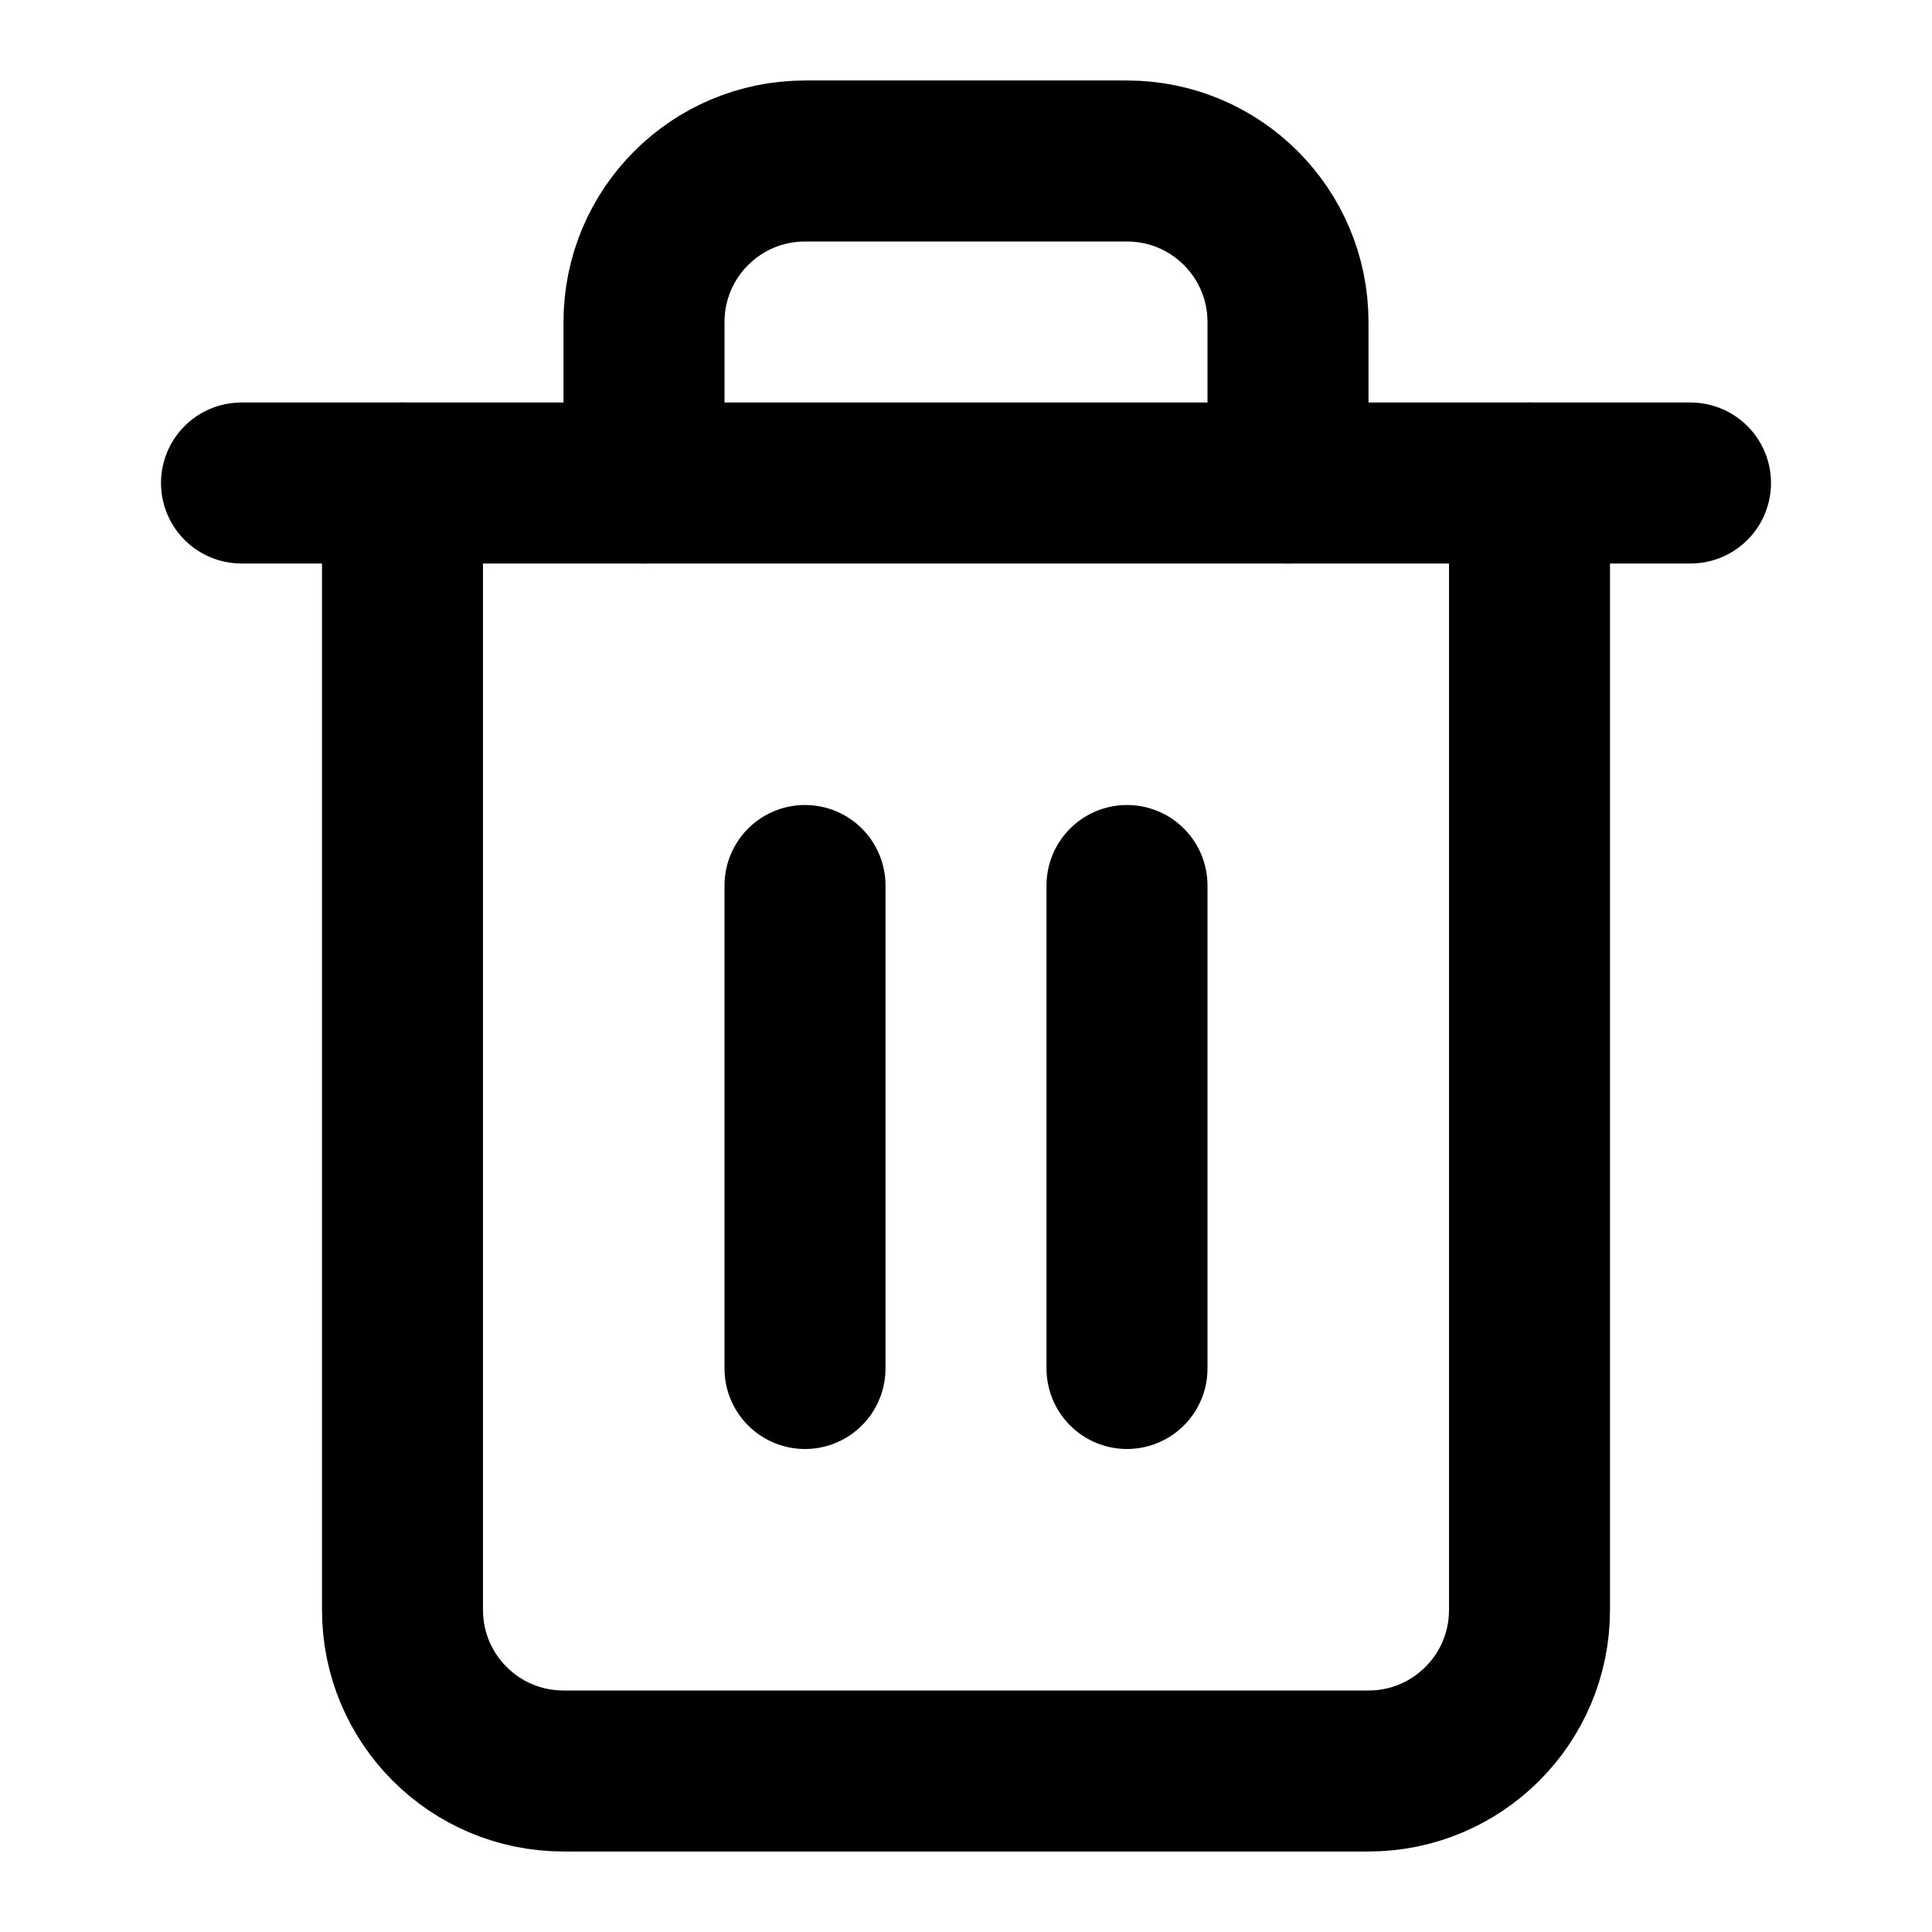
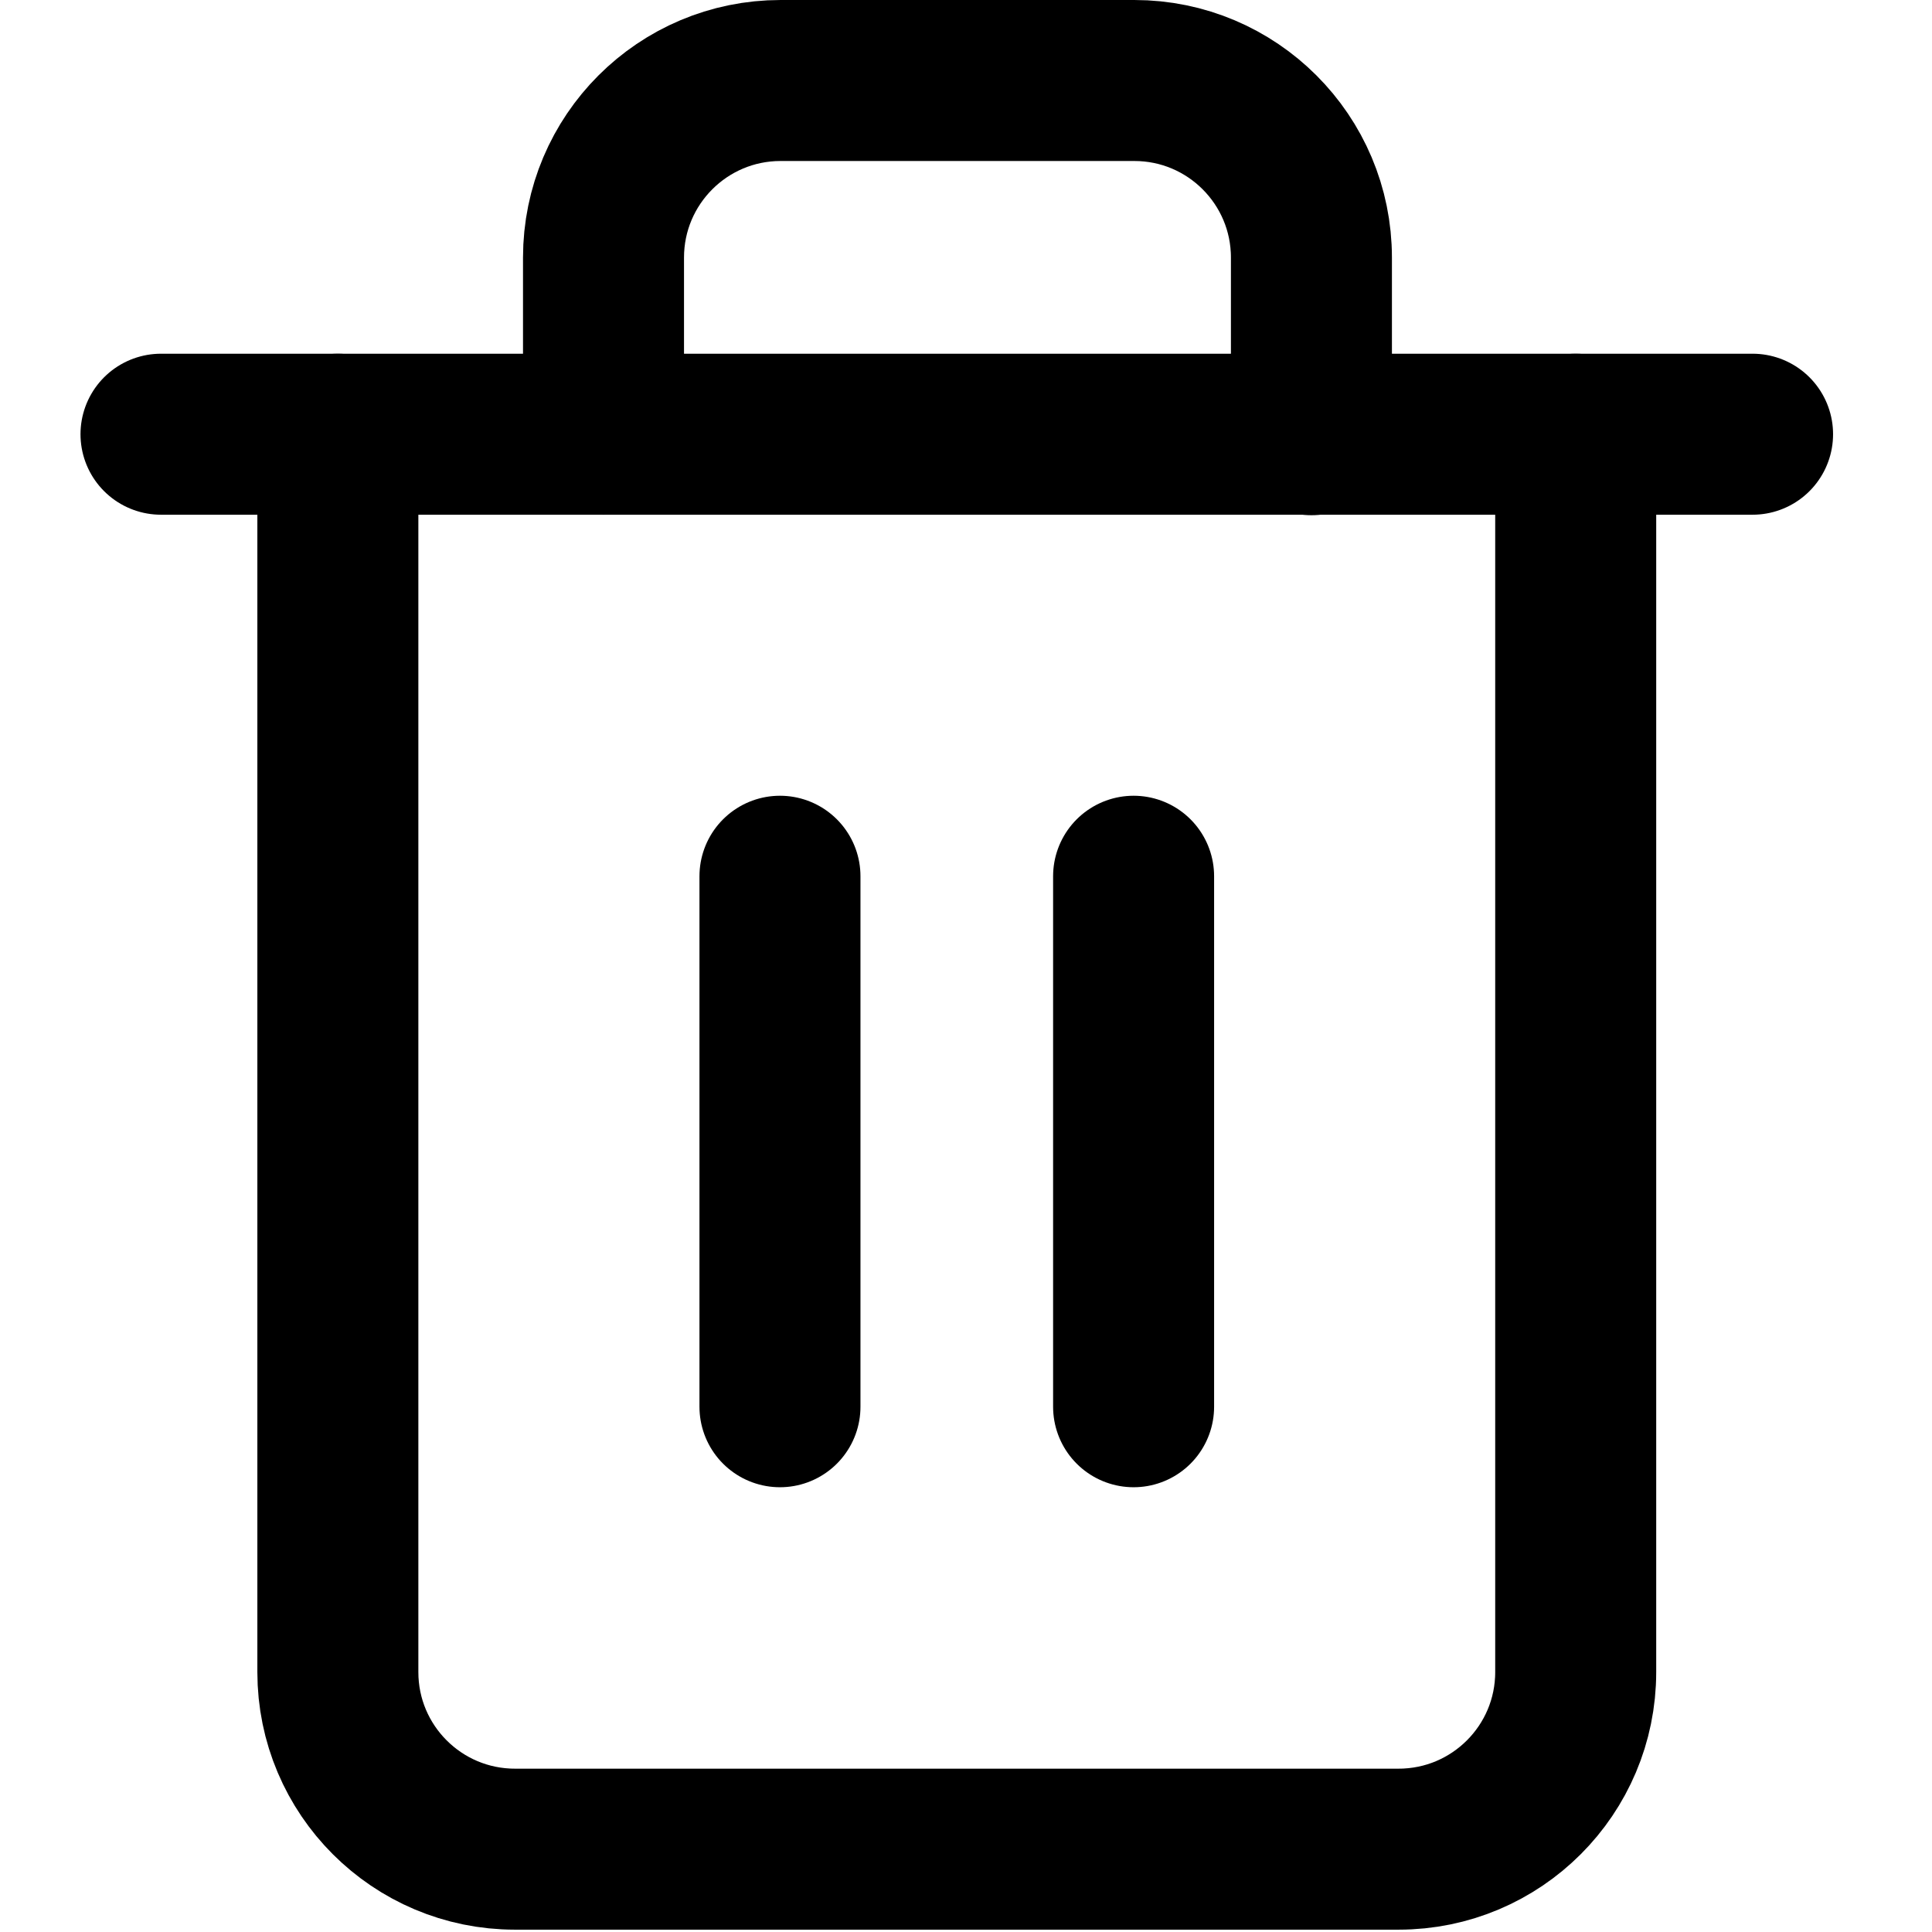
- <svg xmlns="http://www.w3.org/2000/svg" id="delete-black" width="24" height="24" viewBox="0 0 24 24">
-   <path id="Path_836" data-name="Path 836" d="M0,0H24V24H0Z" fill="none" />
-   <g id="trash-2">
-     <path id="Path_851" data-name="Path 851" d="M3,6H21" fill="none" stroke="#000" stroke-linecap="round" stroke-linejoin="round" stroke-width="2" />
-     <path id="Path_852" data-name="Path 852" d="M19,6V20a2,2,0,0,1-2,2H7a2,2,0,0,1-2-2V6M8,6V4a2,2,0,0,1,2-2h4a2,2,0,0,1,2,2V6" fill="none" stroke="#000" stroke-linecap="round" stroke-linejoin="round" stroke-width="2" />
-     <line id="Line_88" data-name="Line 88" y2="6" transform="translate(10 11)" fill="none" stroke="#000" stroke-linecap="round" stroke-linejoin="round" stroke-width="2" />
-     <line id="Line_89" data-name="Line 89" y2="6" transform="translate(14 11)" fill="none" stroke="#000" stroke-linecap="round" stroke-linejoin="round" stroke-width="2" />
+ <svg xmlns="http://www.w3.org/2000/svg" width="24" height="24" viewBox="0 0 24 24">
+   <defs>
+     <clipPath id="clip-delete-black">
+       <rect width="24" height="24" />
+     </clipPath>
+   </defs>
+   <g id="delete-black" clip-path="url(#clip-delete-black)">
+     <g id="trash-2" transform="translate(-1 -1)">
+       <path id="Path_851" data-name="Path 851" d="M3,6H22.771" transform="translate(0 0.394)" fill="none" stroke="#000" stroke-linecap="round" stroke-linejoin="round" stroke-width="2" />
+       <path id="Path_852" data-name="Path 852" d="M20.377,6.394V21.771a2.2,2.2,0,0,1-2.2,2.2H7.2a2.2,2.2,0,0,1-2.2-2.2V6.394m3.3,0V4.2a2.2,2.2,0,0,1,2.2-2.2h4.394a2.2,2.2,0,0,1,2.2,2.2v2.2" transform="translate(0.197 0)" fill="none" stroke="#000" stroke-linecap="round" stroke-linejoin="round" stroke-width="2" />
+       <line id="Line_88" data-name="Line 88" y2="6.59" transform="translate(10.689 11.885)" fill="none" stroke="#000" stroke-linecap="round" stroke-linejoin="round" stroke-width="2" />
+       <line id="Line_89" data-name="Line 89" y2="6.59" transform="translate(15.082 11.885)" fill="none" stroke="#000" stroke-linecap="round" stroke-linejoin="round" stroke-width="2" />
+     </g>
  </g>
</svg>
